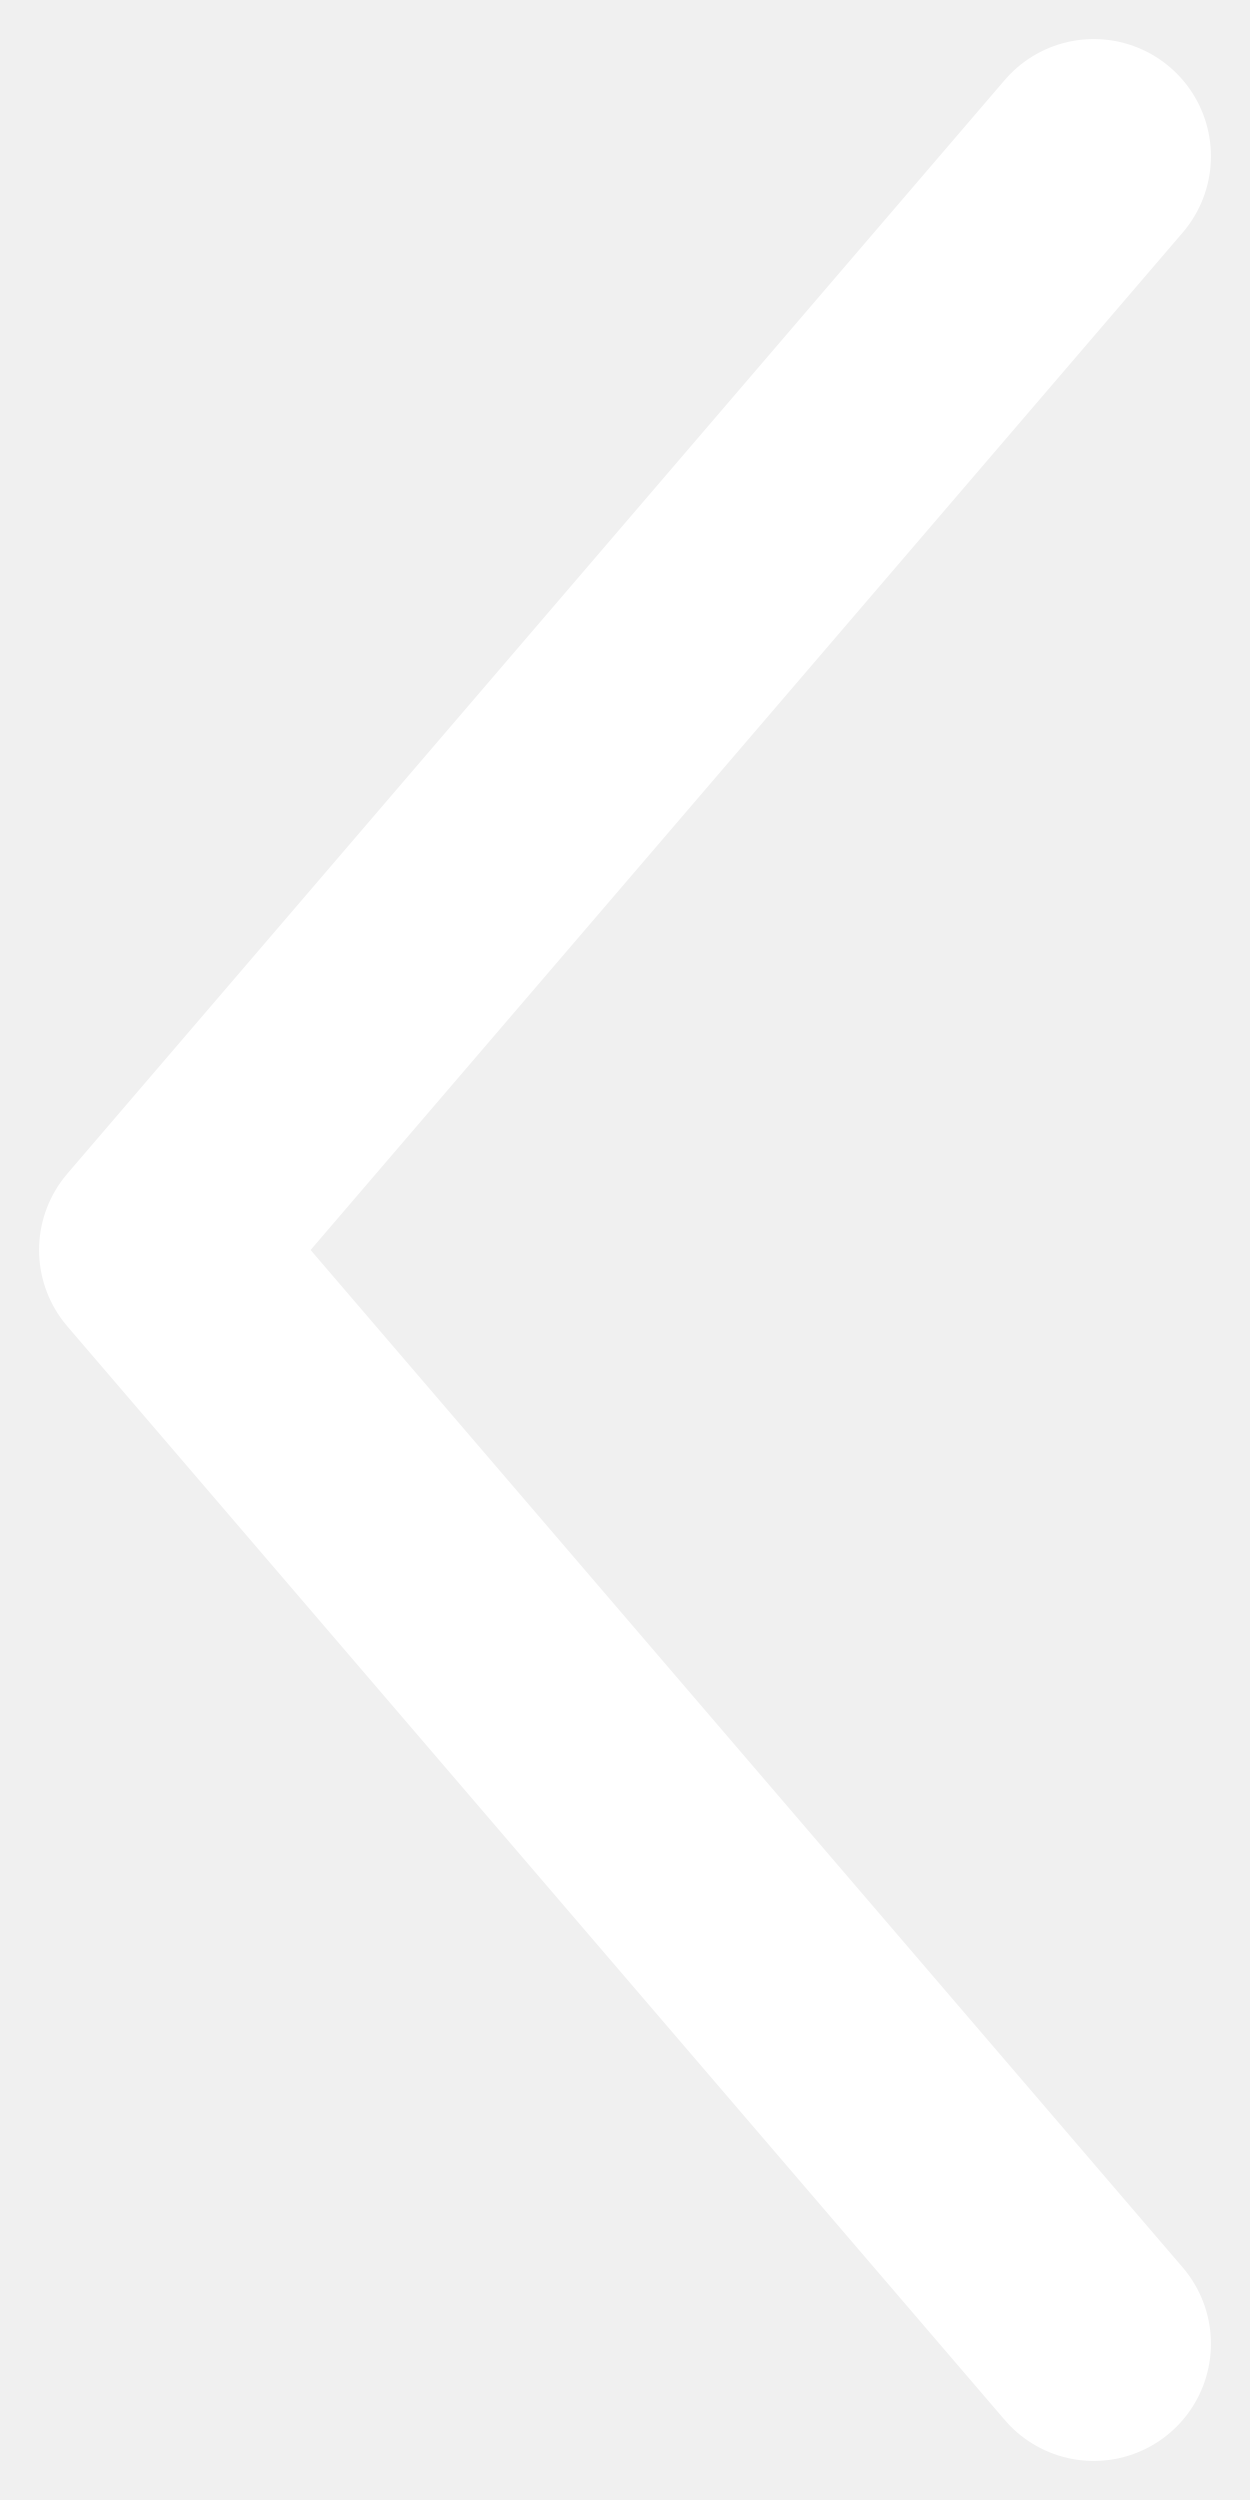
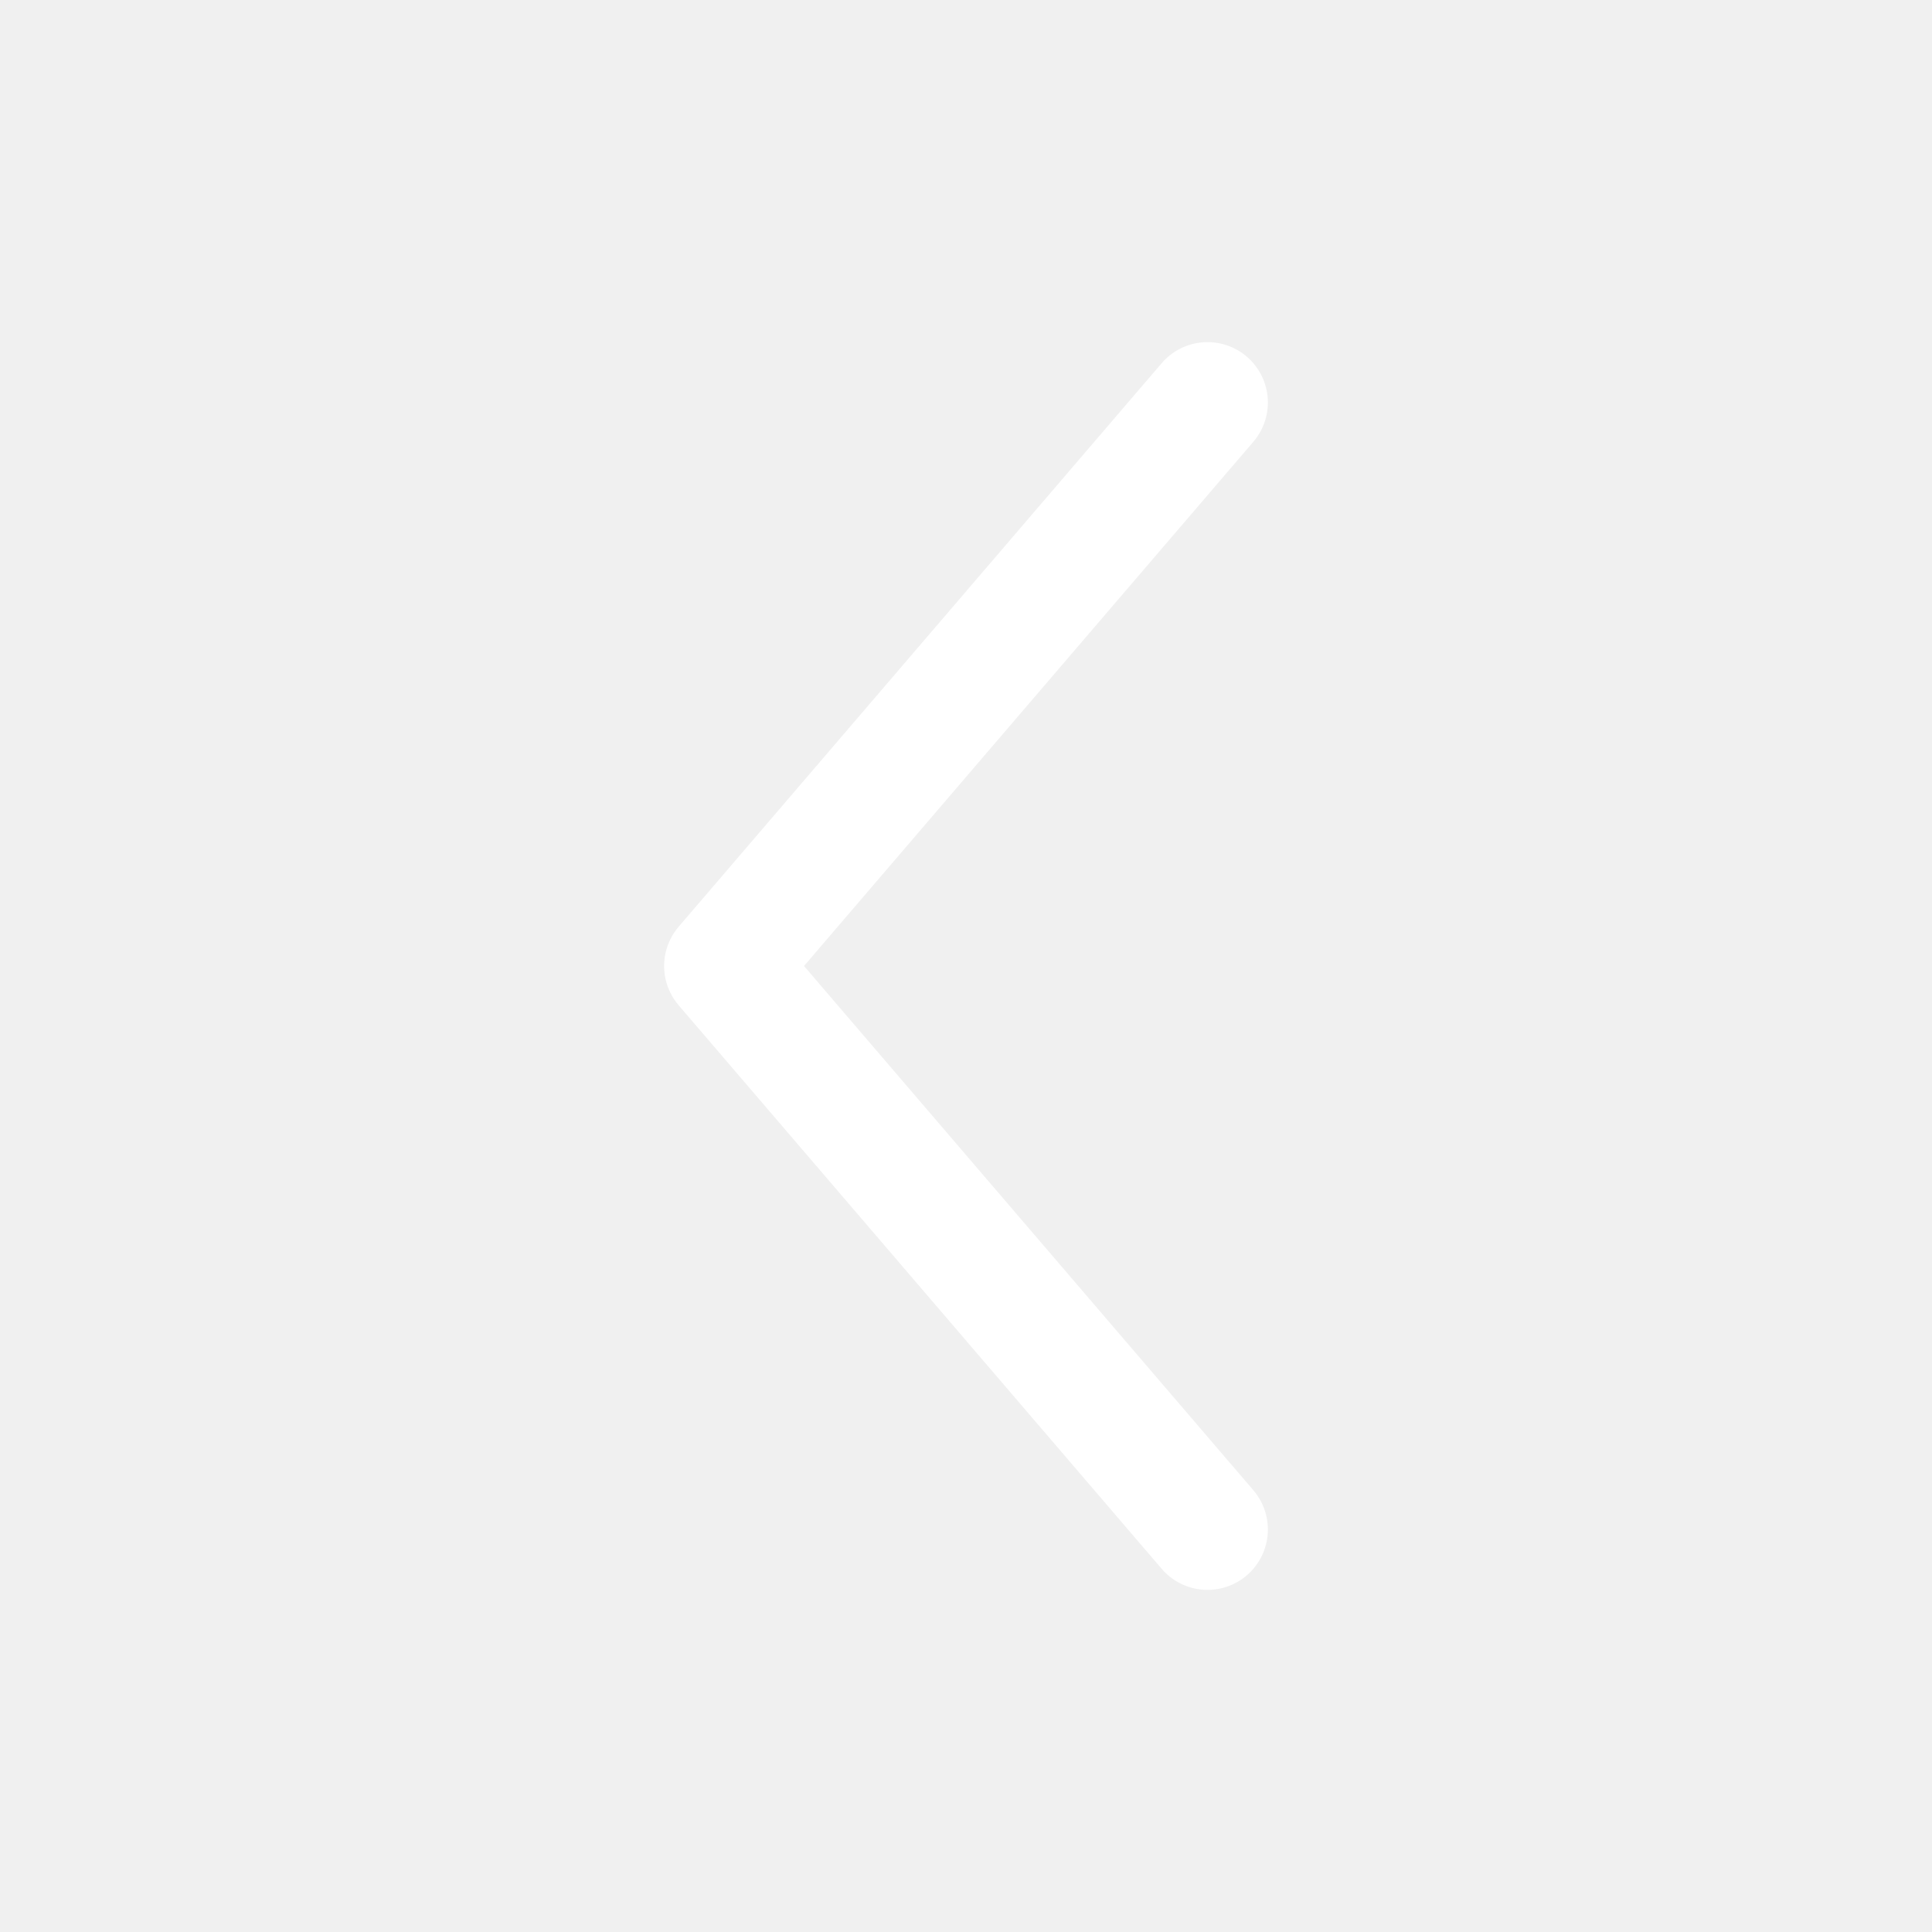
- <svg xmlns="http://www.w3.org/2000/svg" width="8" height="16" viewBox="0 0 8 16" fill="none">
-   <path d="M7 15L1 8L7 1" stroke="white" stroke-width="1.5" stroke-linecap="round" stroke-linejoin="round" />
+ <svg xmlns="http://www.w3.org/2000/svg" width="24" height="24" viewBox="0 0 24 24" fill="none">
+   <path d="M15 19L9 12L15 5" stroke="white" stroke-width="1.5" stroke-linecap="round" stroke-linejoin="round" />
</svg>
